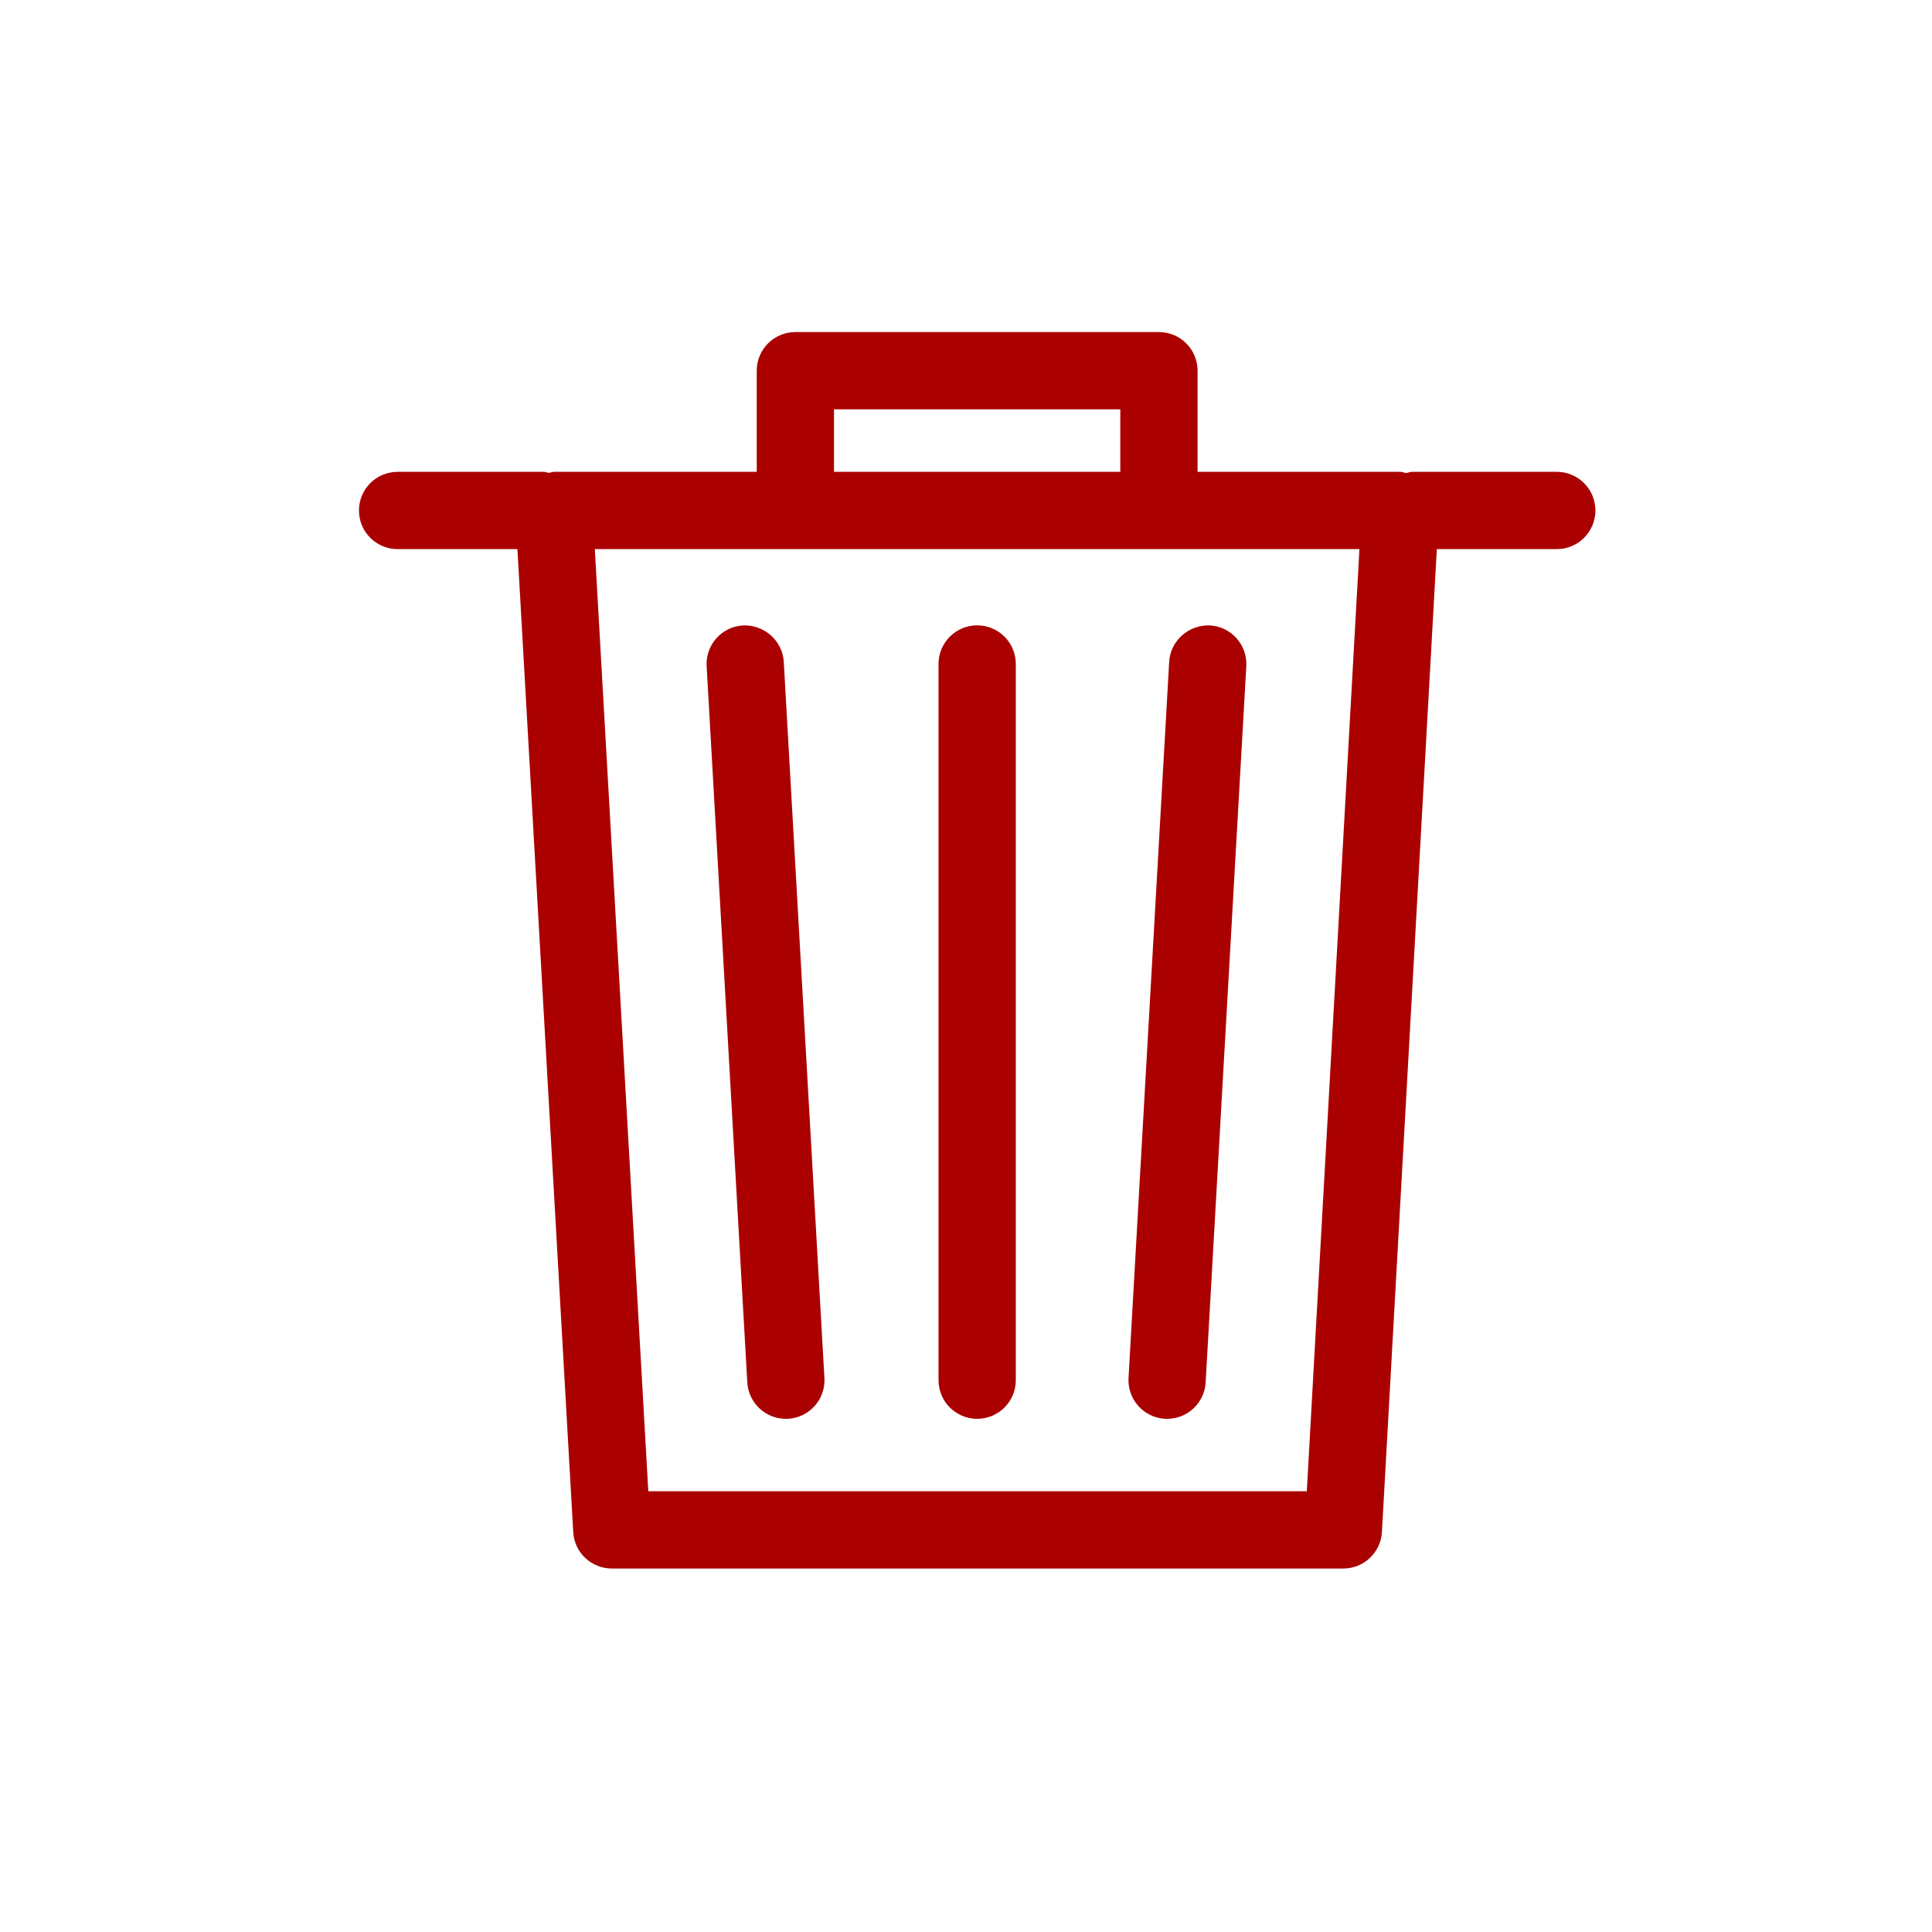
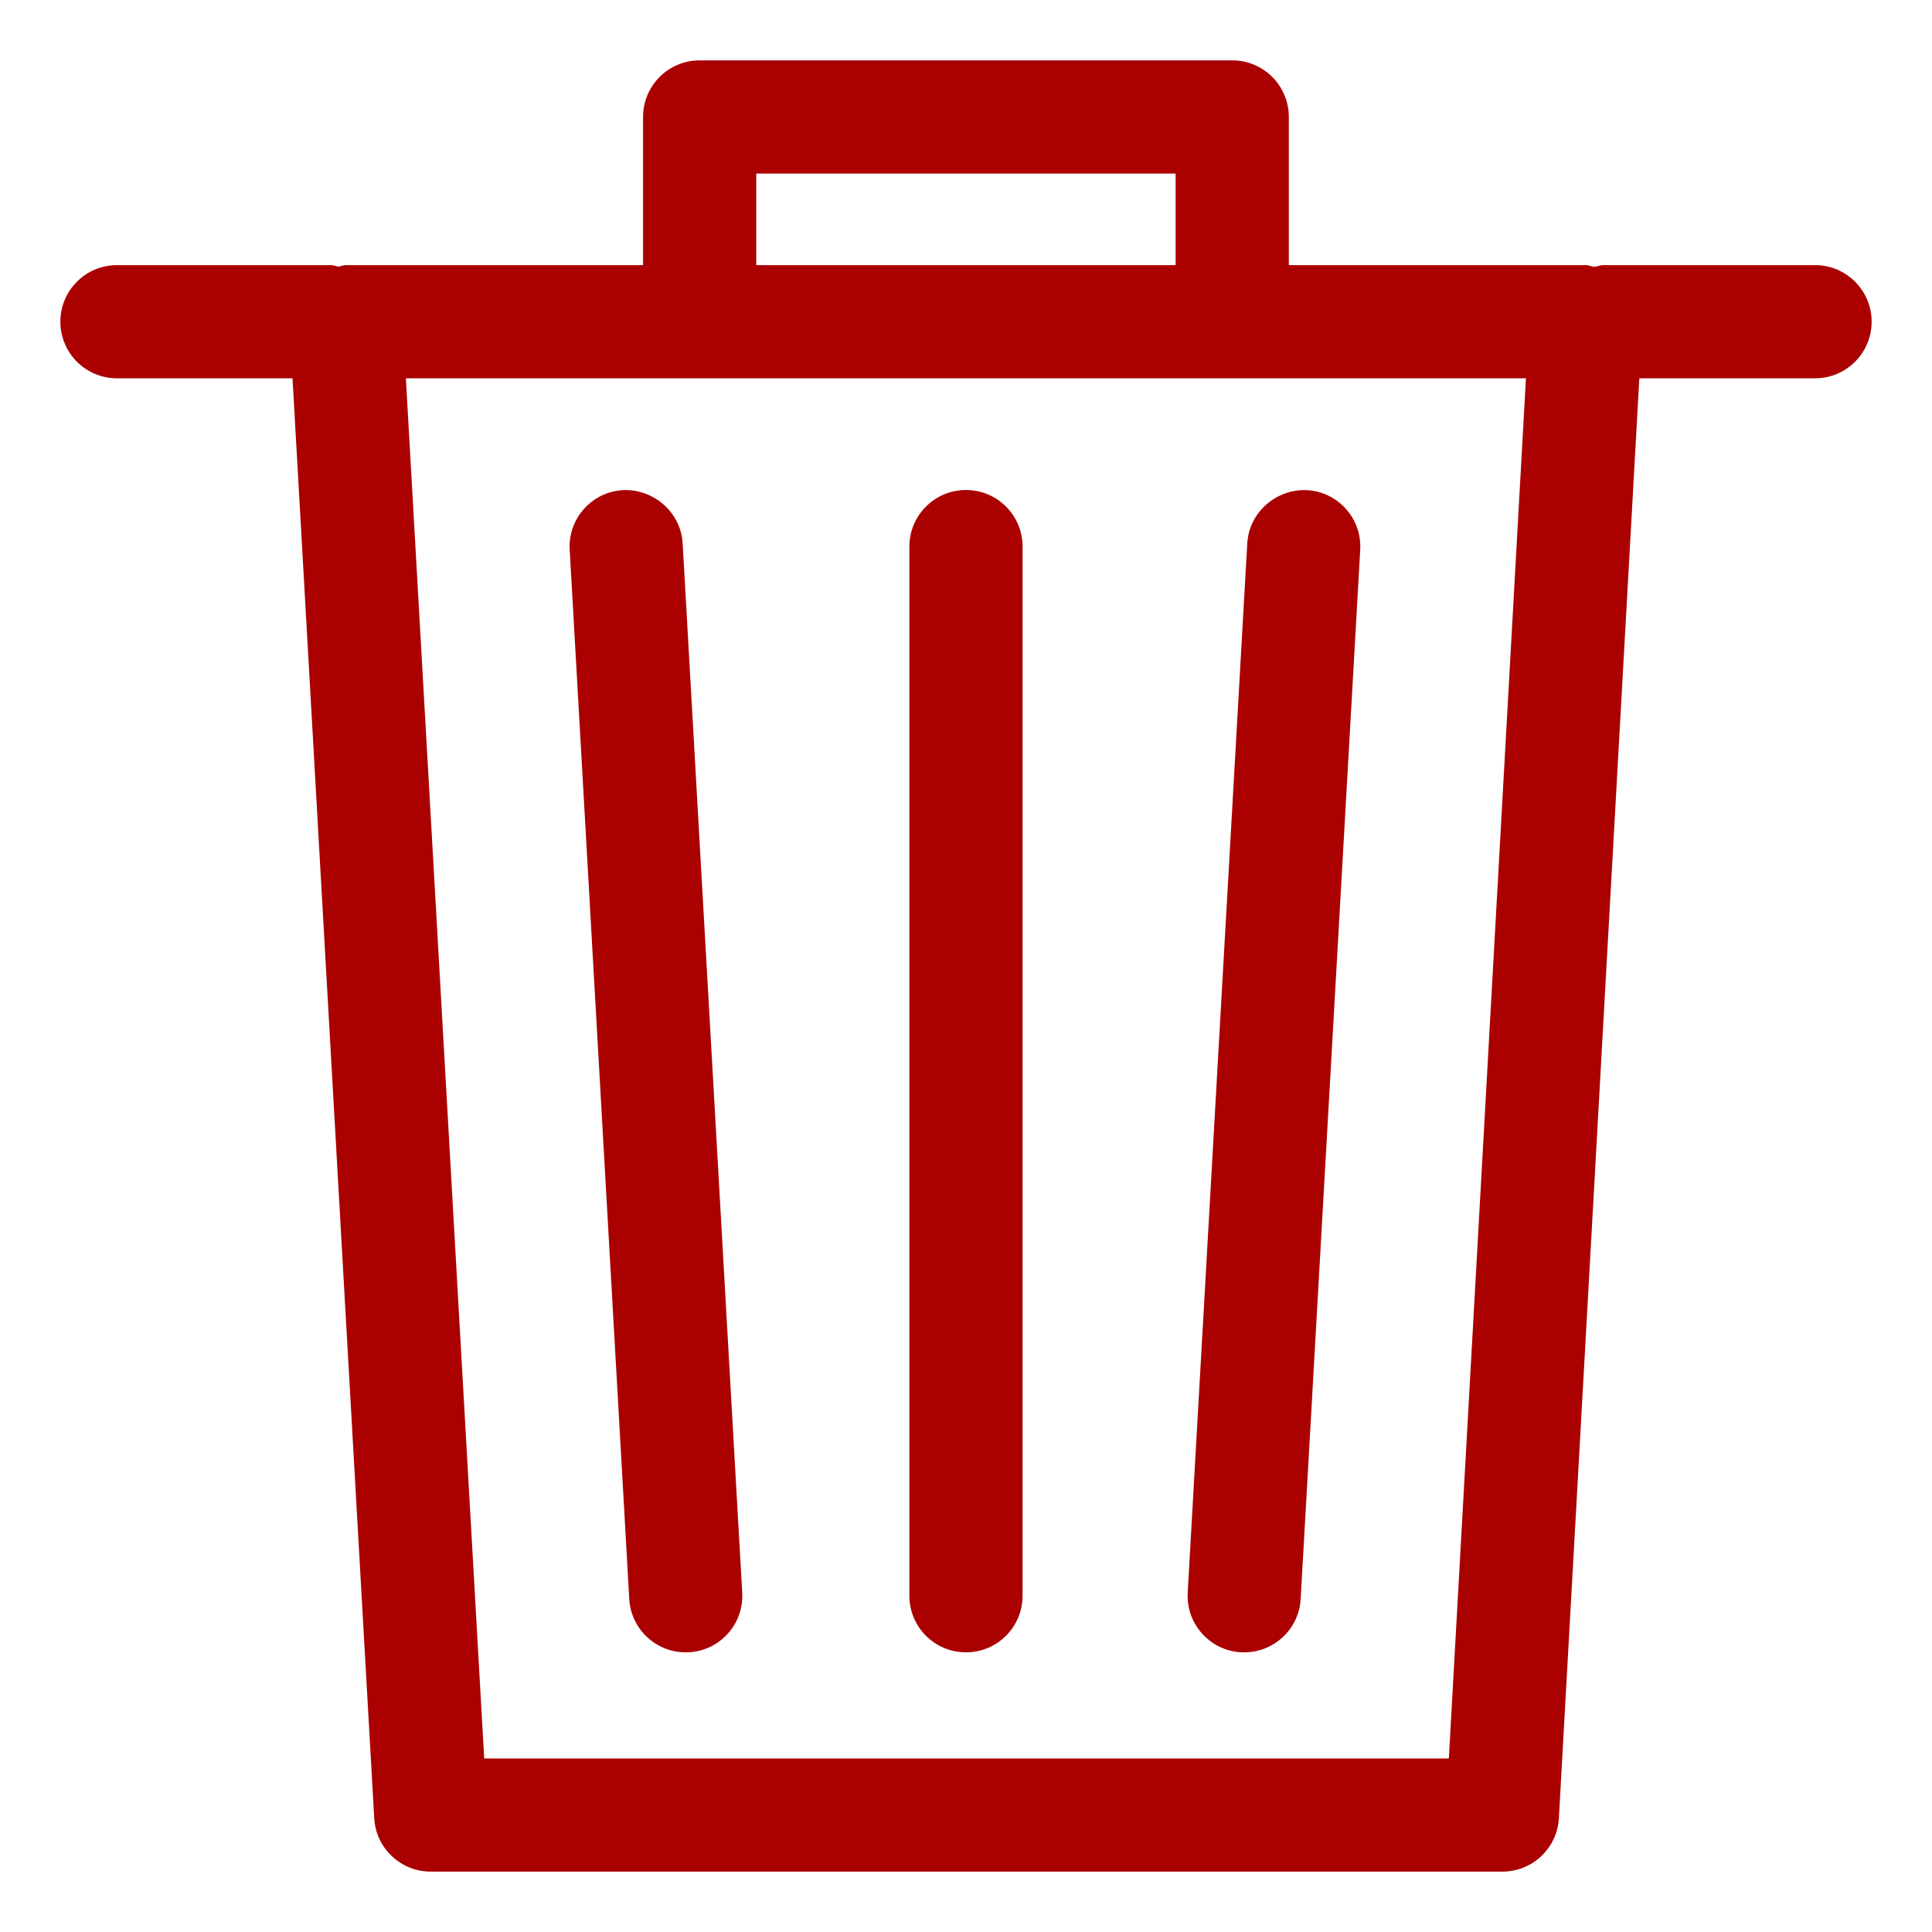
- <svg xmlns="http://www.w3.org/2000/svg" version="1.1" id="Layer_1" x="0px" y="0px" viewBox="0 0 50 50" enable-background="new 0 0 50 50" xml:space="preserve">
-   <path fill="#aa0000" d="M10.289,14.211h3.102l1.444,25.439c0.029,0.529,0.468,0.943,0.998,0.943h18.933  c0.53,0,0.969-0.415,0.998-0.944l1.421-25.438h3.104c0.553,0,1-0.448,1-1s-0.447-1-1-1h-3.741c-0.055,0-0.103,0.023-0.156,0.031  c-0.052-0.008-0.1-0.031-0.153-0.031h-5.246V9.594c0-0.552-0.447-1-1-1h-9.409c-0.553,0-1,0.448-1,1v2.617h-5.248  c-0.046,0-0.087,0.021-0.132,0.027c-0.046-0.007-0.087-0.027-0.135-0.027h-3.779c-0.553,0-1,0.448-1,1S9.736,14.211,10.289,14.211z   M21.584,10.594h7.409v1.617h-7.409V10.594z M35.182,14.211L33.82,38.594H16.778l-1.384-24.383H35.182z" />
-   <path fill="#aa0000" d="M20.337,36.719c0.02,0,0.038,0,0.058-0.001c0.552-0.031,0.973-0.504,0.941-1.055l-1.052-18.535  c-0.031-0.552-0.517-0.967-1.055-0.942c-0.552,0.031-0.973,0.504-0.941,1.055l1.052,18.535  C19.37,36.308,19.811,36.719,20.337,36.719z" />
-   <path fill="#aa0000" d="M30.147,36.718c0.02,0.001,0.038,0.001,0.058,0.001c0.526,0,0.967-0.411,0.997-0.943l1.052-18.535  c0.031-0.551-0.39-1.024-0.941-1.055c-0.543-0.023-1.023,0.39-1.055,0.942l-1.052,18.535C29.175,36.214,29.596,36.687,30.147,36.718  z" />
-   <path fill="#aa0000" d="M25.289,36.719c0.553,0,1-0.448,1-1V17.184c0-0.552-0.447-1-1-1s-1,0.448-1,1v18.535  C24.289,36.271,24.736,36.719,25.289,36.719z" />
+ <svg xmlns="http://www.w3.org/2000/svg" version="1.1" id="Layer_1" x="0px" y="0px" viewBox="0 0 64 64" enable-background="new 0 0 50 50" xml:space="preserve" width="64" height="64">
+   <defs id="defs13" />
+   <path fill="#aa0000" d="M 3.873,12.532 H 9.69 L 12.397,60.232 C 12.452,61.224 13.275,62 14.269,62 h 35.5 c 0.994,0 1.817,-0.778 1.871,-1.77 L 54.305,12.532 h 5.82 C 61.162,12.532 62,11.692 62,10.657 62,9.622 61.162,8.782 60.125,8.782 h -7.015 c -0.103,0 -0.193,0.043 -0.293,0.058 -0.098,-0.015 -0.188,-0.058 -0.287,-0.058 H 42.694 V 3.875 C 42.694,2.84 41.856,2 40.819,2 H 23.177 c -1.037,0 -1.875,0.84 -1.875,1.875 v 4.907 h -9.84 c -0.086,0 -0.163,0.039 -0.248,0.051 -0.086,-0.013 -0.163,-0.051 -0.253,-0.051 H 3.875 C 2.838,8.782 2,9.622 2,10.657 c 0,1.035 0.836,1.875 1.873,1.875 z M 25.052,5.75 H 38.944 V 8.782 H 25.052 Z m 25.497,6.782 -2.554,45.72 H 16.04 L 13.445,12.532 Z" id="path2" style="stroke-width:1.875" />
+   <path fill="#aa0000" d="m 22.714,54.736 c 0.037,0 0.071,0 0.109,-0.002 1.035,-0.058 1.824,-0.945 1.764,-1.978 L 22.614,18.002 c -0.058,-1.035 -0.969,-1.813 -1.978,-1.766 -1.035,0.058 -1.824,0.945 -1.764,1.978 l 1.973,34.754 c 0.056,0.998 0.883,1.768 1.869,1.768 z" id="path4" style="stroke-width:1.875" />
+   <path fill="#aa0000" d="m 41.108,54.734 c 0.037,0.002 0.071,0.002 0.109,0.002 0.986,0 1.813,-0.771 1.869,-1.768 l 1.973,-34.754 c 0.058,-1.033 -0.731,-1.92 -1.764,-1.978 -1.018,-0.043 -1.918,0.731 -1.978,1.766 l -1.973,34.754 c -0.058,1.033 0.731,1.92 1.764,1.978 z" id="path6" style="stroke-width:1.875" />
+   <path fill="#aa0000" d="m 31.999,54.736 c 1.037,0 1.875,-0.84 1.875,-1.875 V 18.107 c 0,-1.035 -0.838,-1.875 -1.875,-1.875 -1.037,0 -1.875,0.84 -1.875,1.875 v 34.754 c 0,1.035 0.838,1.875 1.875,1.875 z" id="path8" style="stroke-width:1.875" />
</svg>
